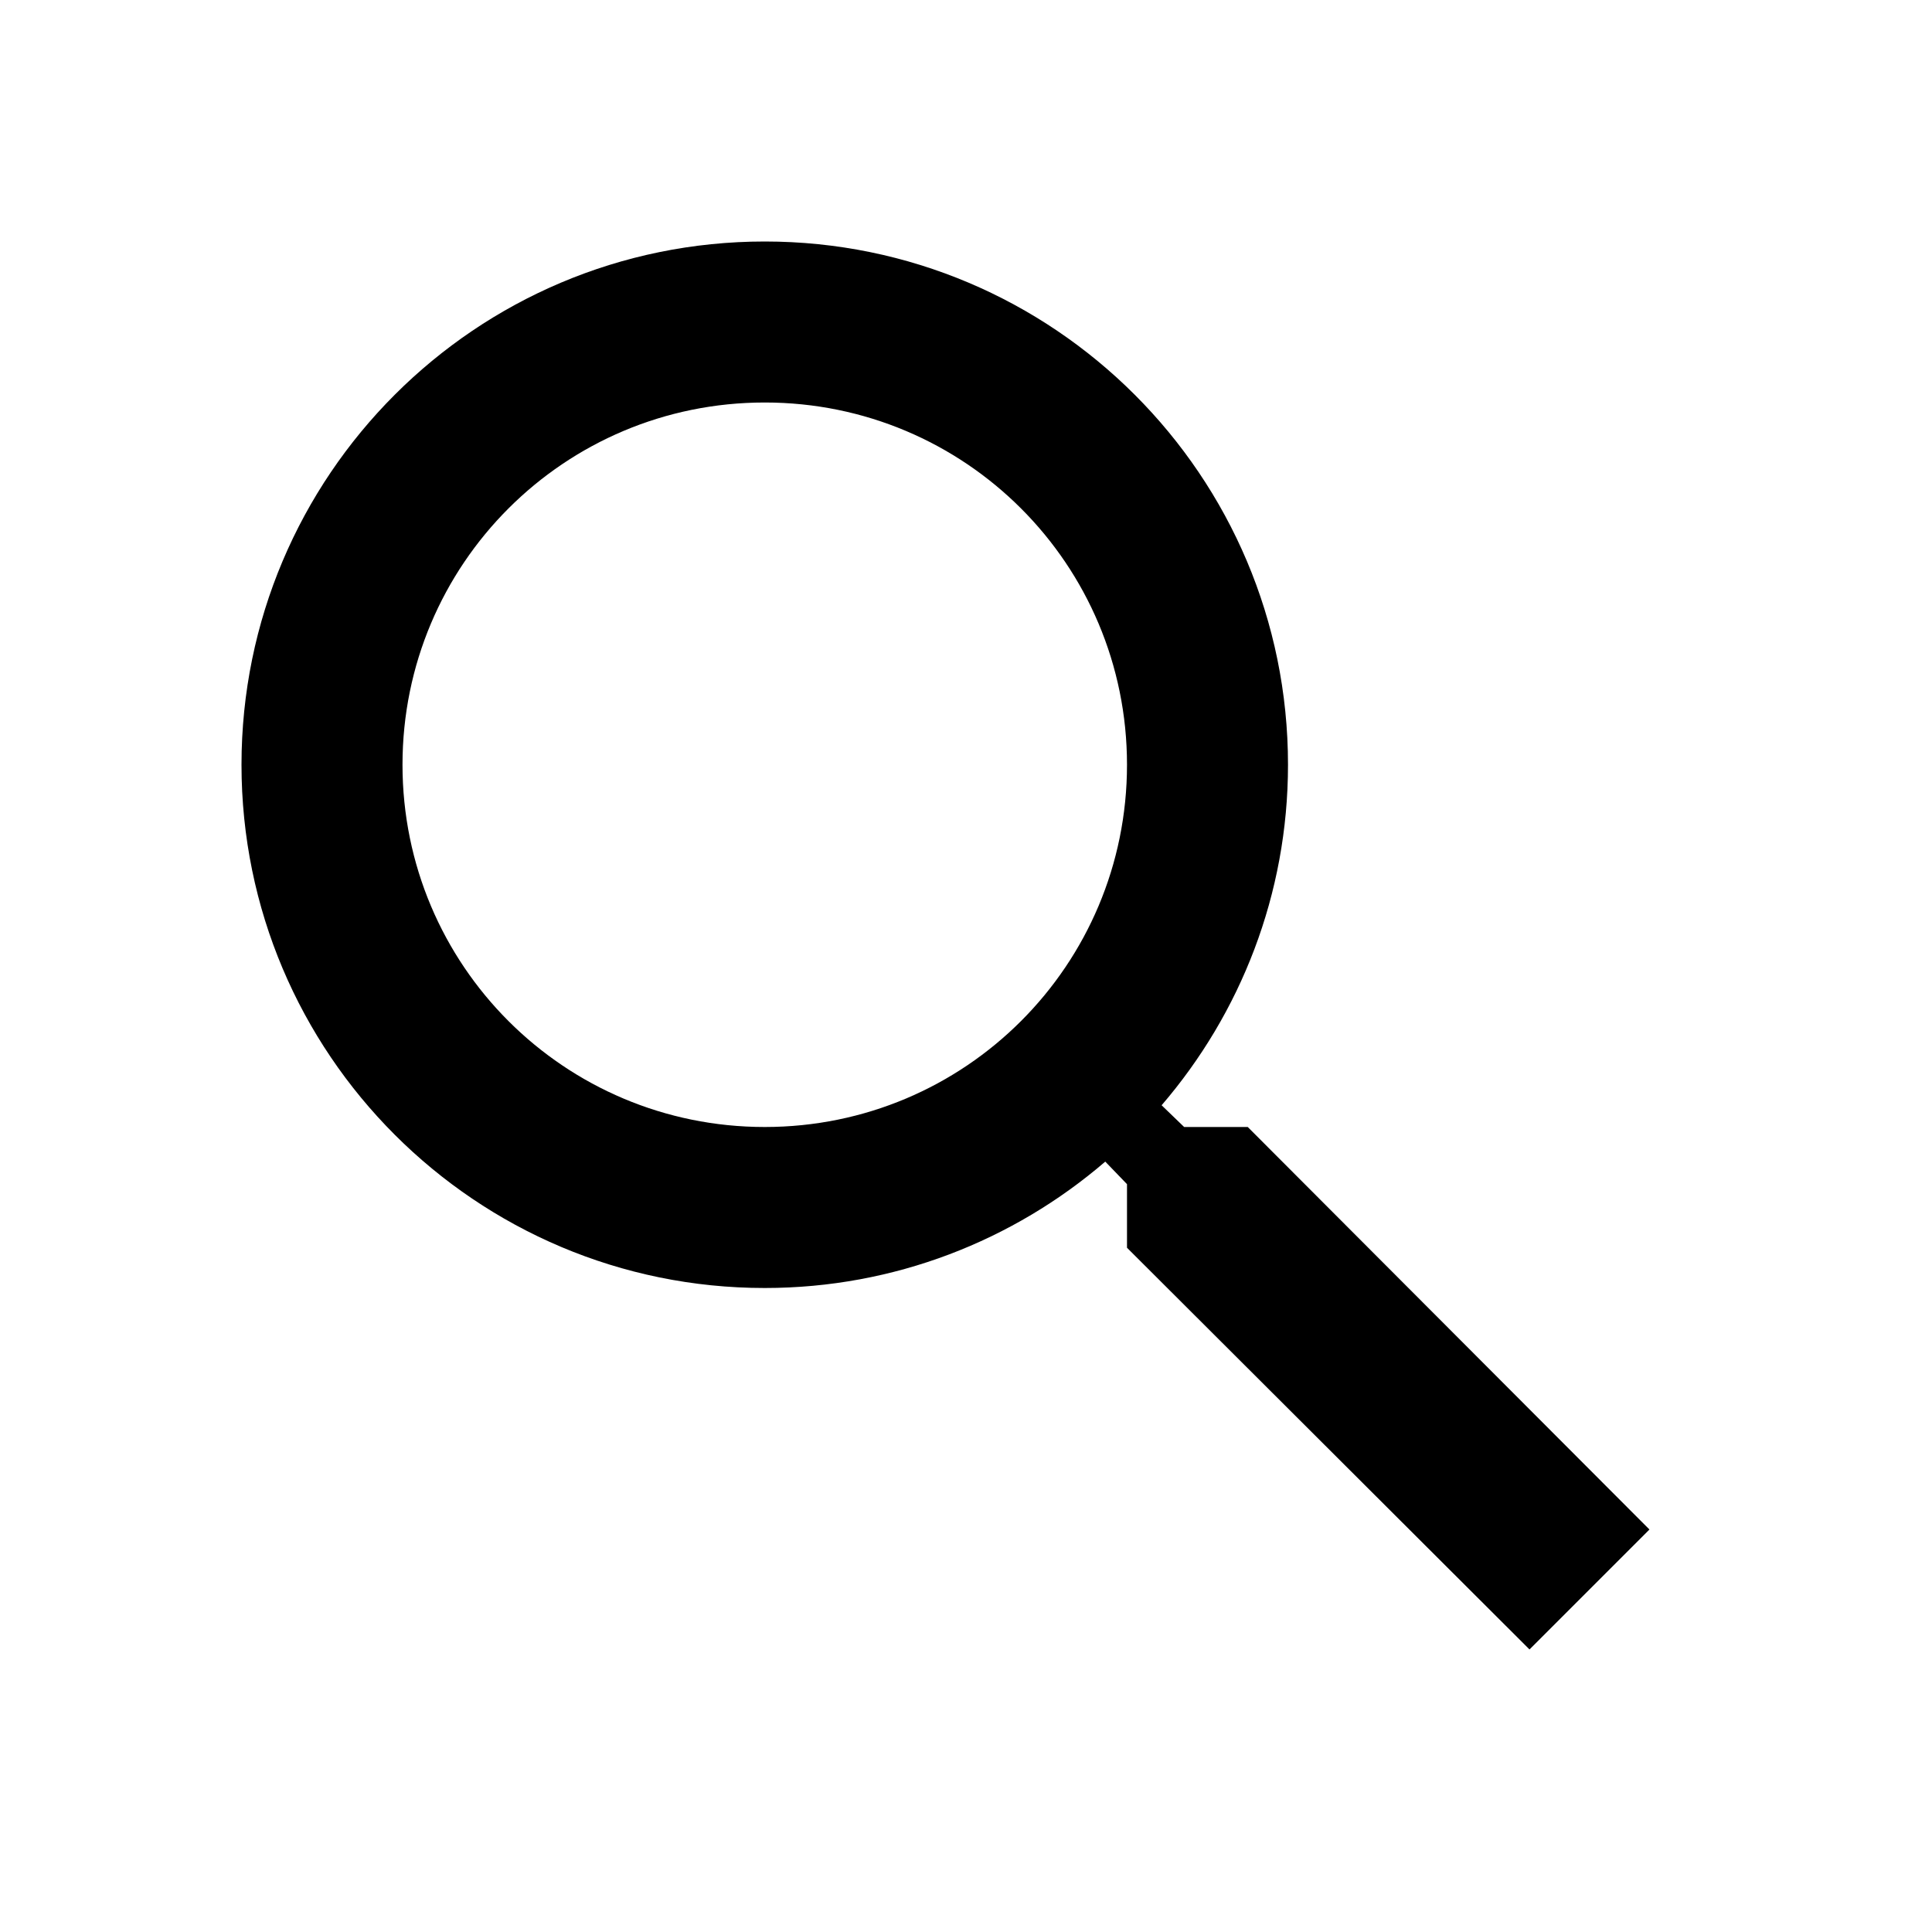
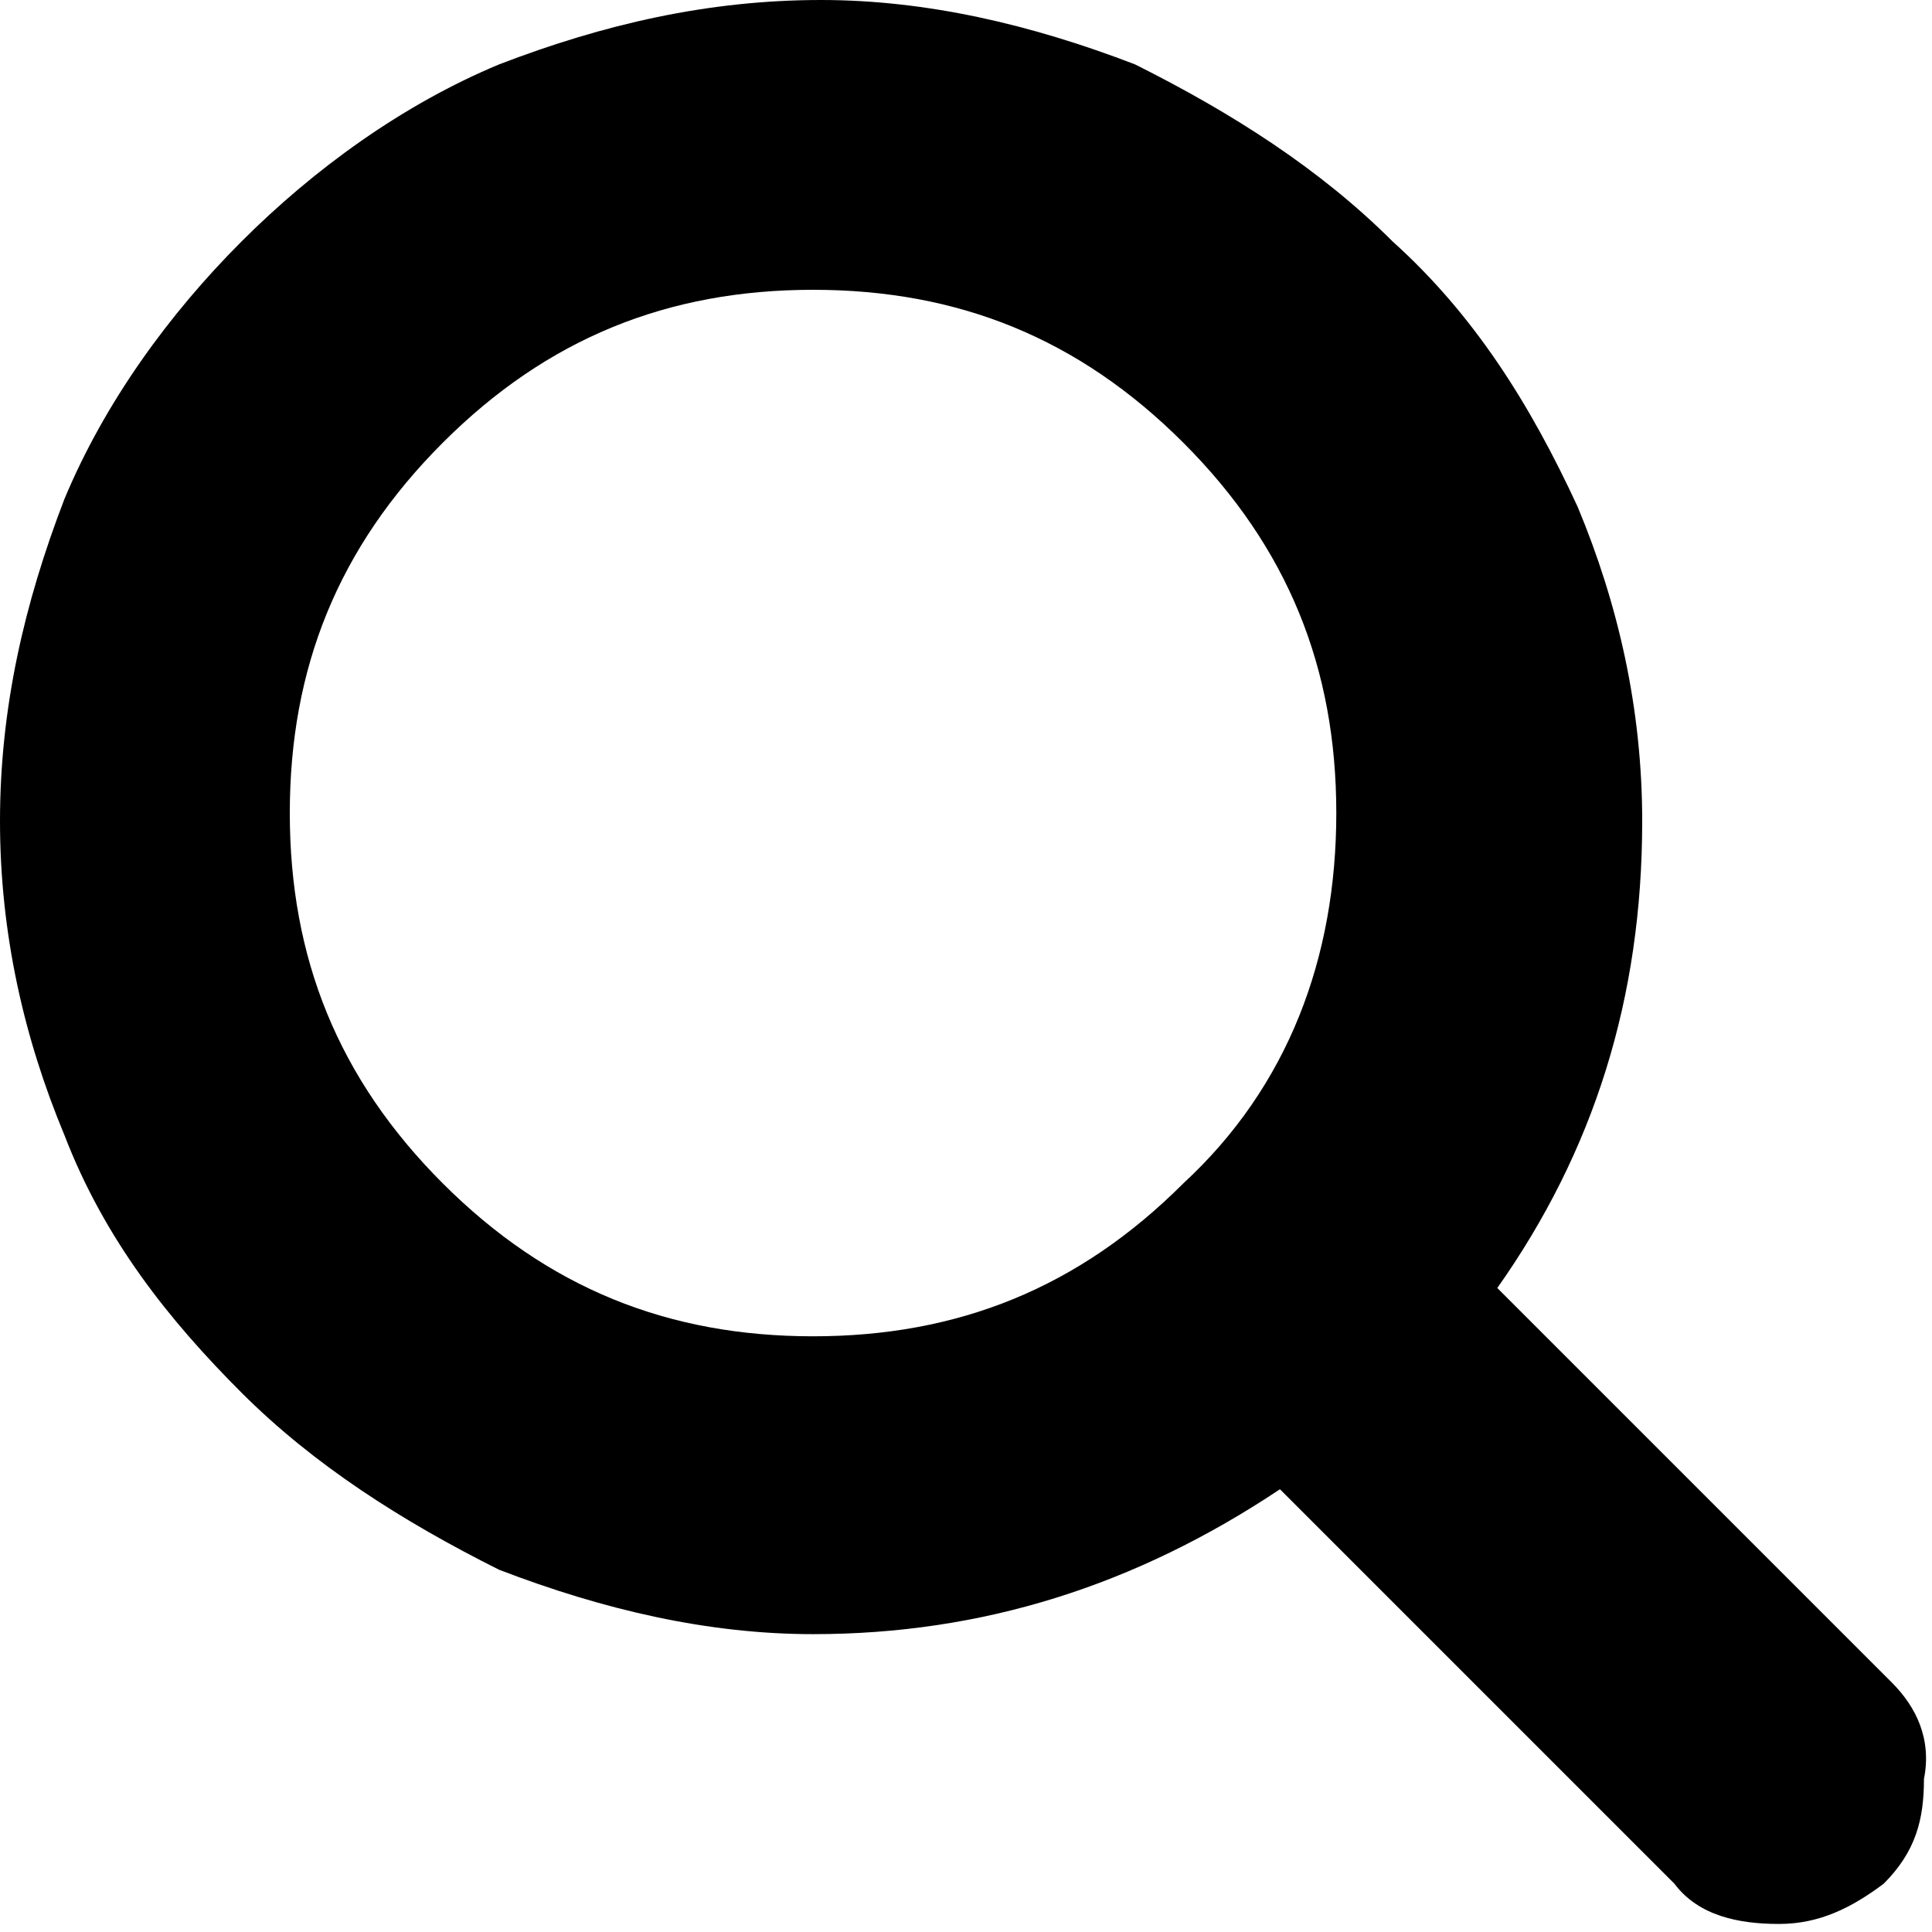
- <svg xmlns="http://www.w3.org/2000/svg" fill="#000000" height="24" viewBox="0 0 24 24" width="24">
-   <path d="M15.5 14h-.79l-.28-.27C15.41 12.59 16 11.11 16 9.5 16 5.91 13.09 3 9.5 3S3 5.91 3 9.5 5.91 16 9.5 16c1.61 0 3.09-.59 4.23-1.57l.27.28v.79l5 4.99L20.49 19l-4.99-5zm-6 0C7.01 14 5 11.99 5 9.5S7.01 5 9.5 5 14 7.01 14 9.5 11.99 14 9.5 14z" />
-   <path d="M0 0h24v24H0z" fill="none" />
+ <svg xmlns="http://www.w3.org/2000/svg" fill="#000000" width="24" height="24" version="1.1" id="Capa_1" x="0px" y="0px" viewBox="0 0 24 24" style="enable-background:new 0 0 24 24;" xml:space="preserve">
+   <g>
+     <path d="M23.5,20.9l-4.9-4.9c1.2-1.7,1.8-3.6,1.8-5.8c0-1.4-0.3-2.7-0.8-3.9C19,5,18.3,3.9,17.3,3c-0.9-0.9-2-1.6-3.2-2.2   C12.8,0.3,11.5,0,10.2,0C8.8,0,7.5,0.3,6.2,0.8C5,1.3,3.9,2.1,3,3C2.1,3.9,1.3,5,0.8,6.2C0.3,7.5,0,8.8,0,10.2   c0,1.4,0.3,2.7,0.8,3.9c0.5,1.3,1.3,2.3,2.2,3.2c0.9,0.9,2,1.6,3.2,2.2c1.3,0.5,2.6,0.8,3.9,0.8c2.1,0,4-0.6,5.8-1.8l4.9,4.9   c0.3,0.4,0.8,0.5,1.3,0.5c0.5,0,0.9-0.2,1.3-0.5c0.4-0.4,0.5-0.8,0.5-1.3C24,21.6,23.8,21.2,23.5,20.9z M14.7,14.7   c-1.3,1.3-2.8,1.9-4.6,1.9c-1.8,0-3.3-0.6-4.6-1.9c-1.3-1.3-1.9-2.8-1.9-4.6c0-1.8,0.6-3.3,1.9-4.6c1.3-1.3,2.8-1.9,4.6-1.9   c1.8,0,3.3,0.6,4.6,1.9c1.3,1.3,1.9,2.8,1.9,4.6C16.6,11.9,16,13.5,14.7,14.7z" />
+   </g>
</svg>
